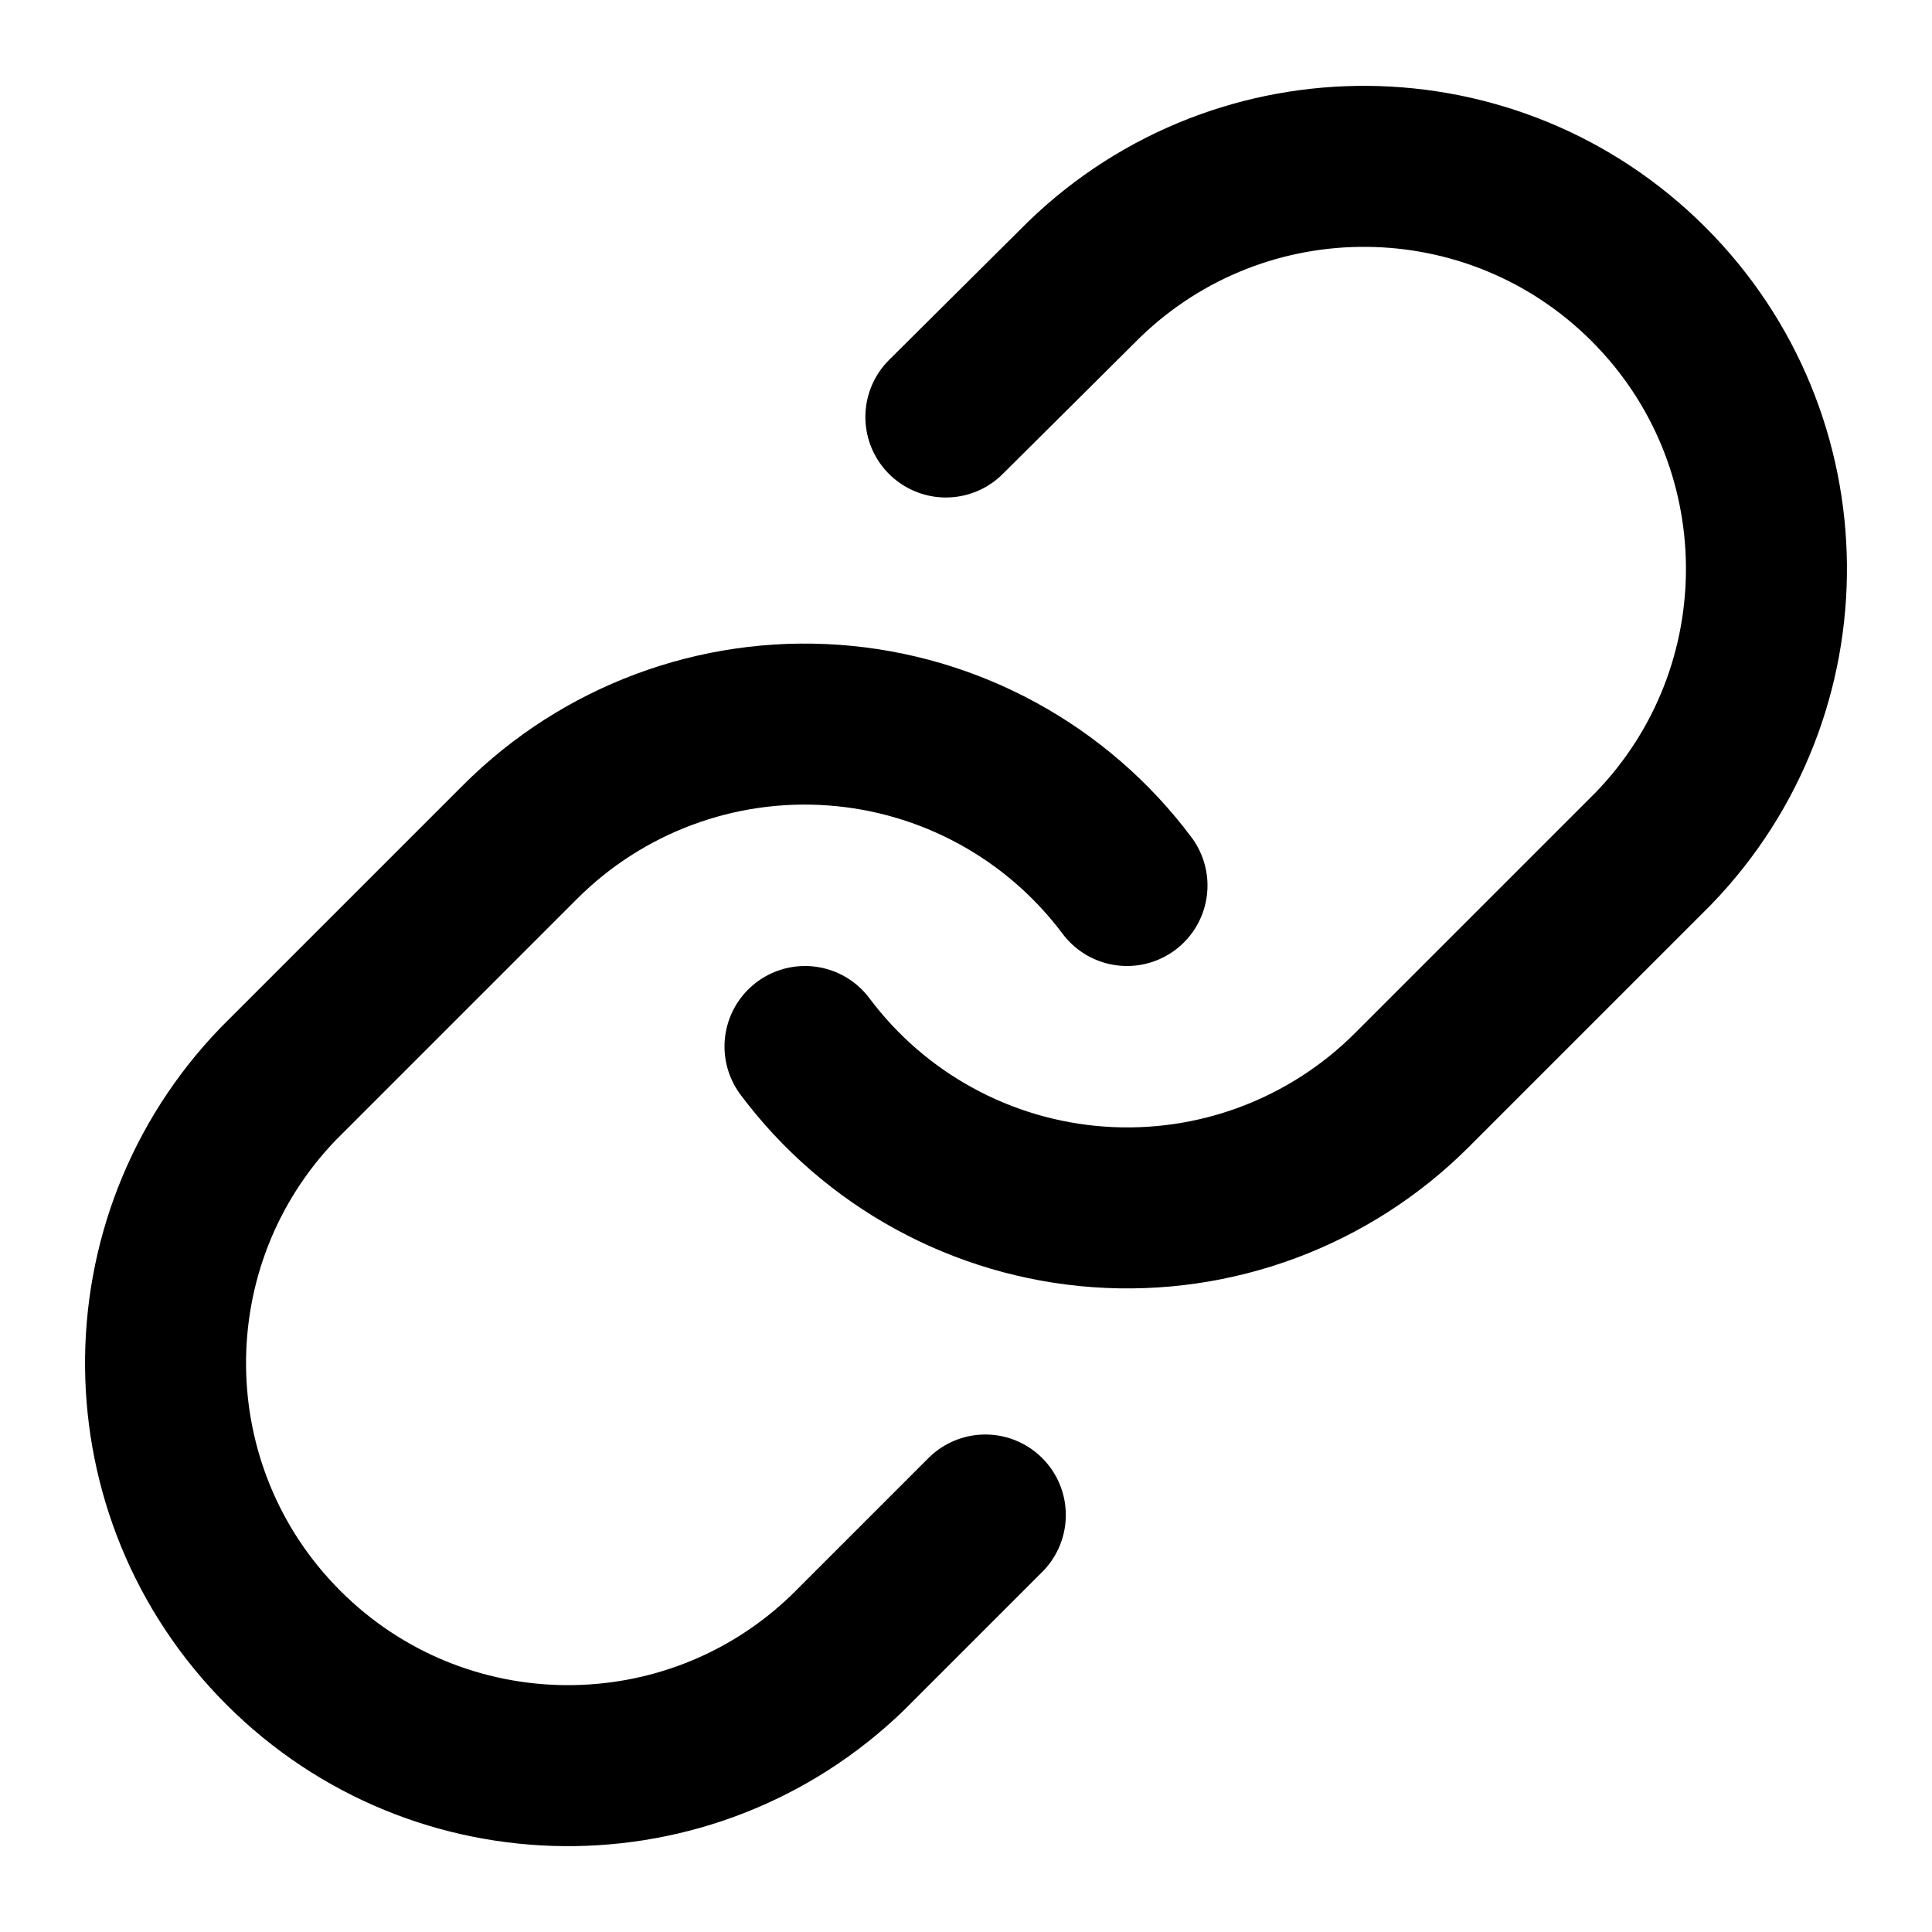
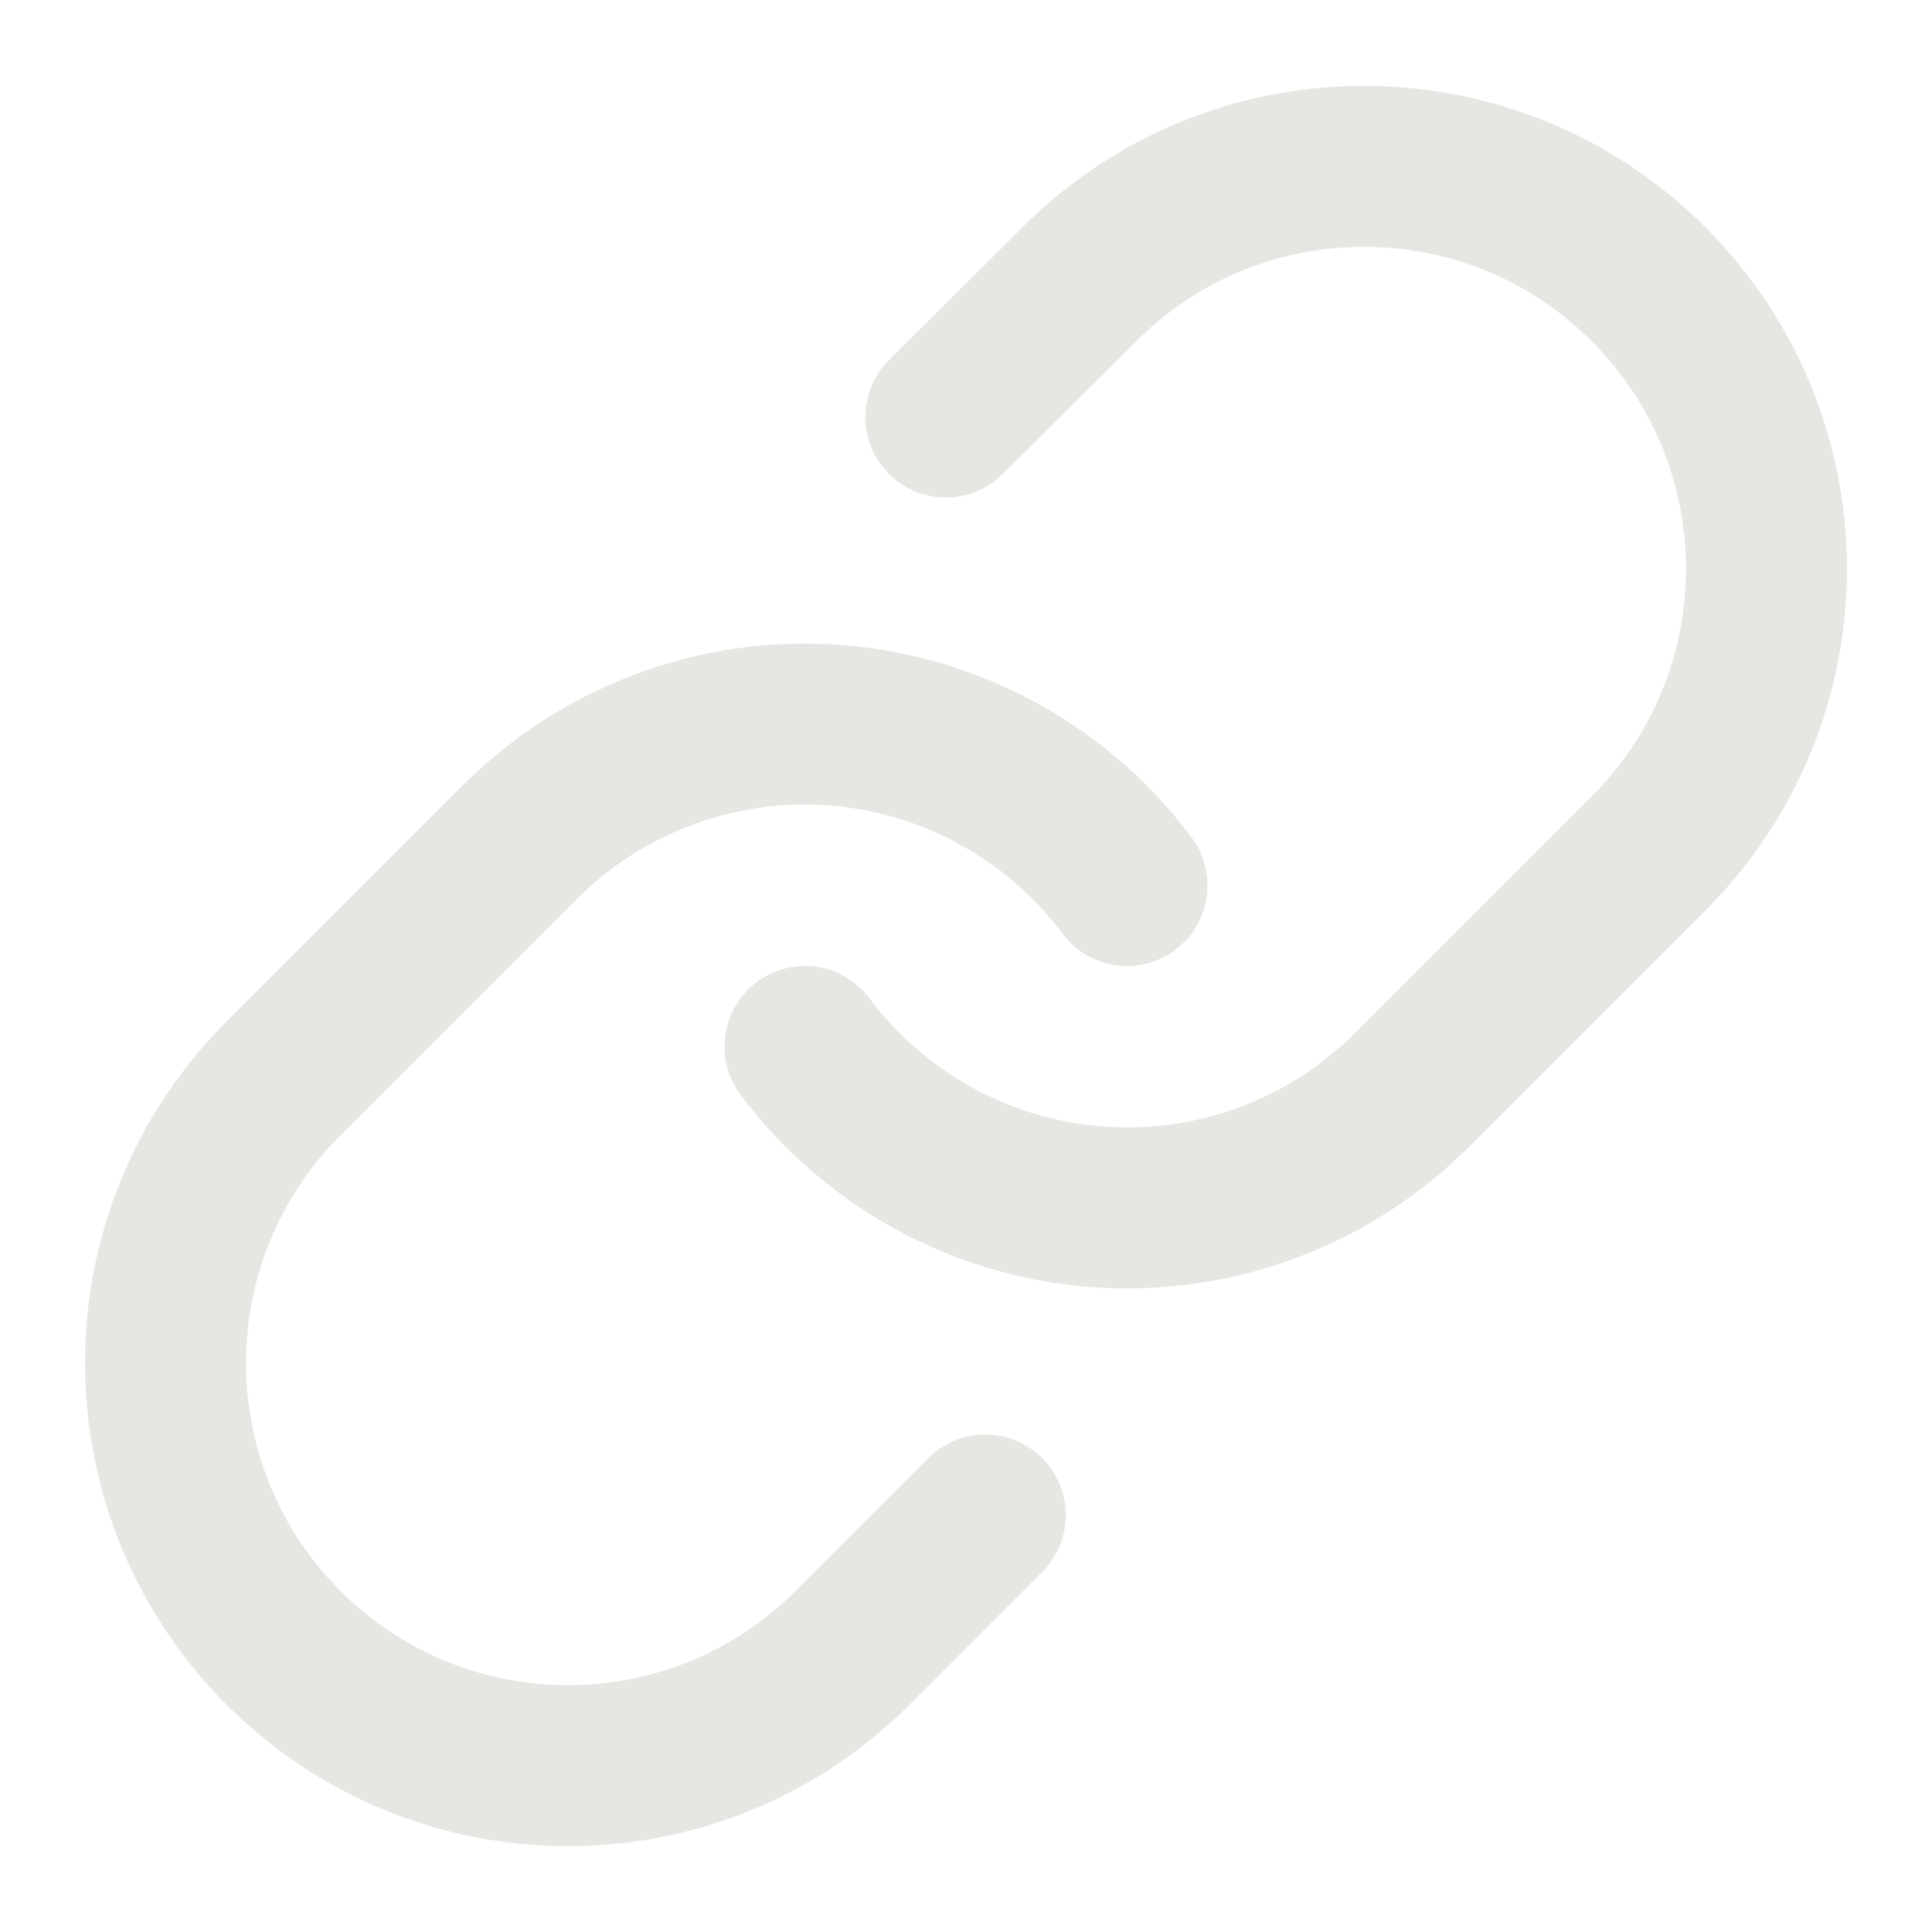
- <svg xmlns="http://www.w3.org/2000/svg" viewBox="0 0 24 24" fill="none" stroke="currentColor" stroke-width="2" stroke-linecap="round" stroke-linejoin="round" class="feather feather-link">
+ <svg xmlns="http://www.w3.org/2000/svg" viewBox="0 0 24 24" fill="none" stroke="#e8e6e3" stroke-width="2" stroke-linecap="round" stroke-linejoin="round">
  <path d="M10 13a5 5 0 0 0 7.54.54l3-3a5 5 0 0 0-7.07-7.07l-1.72 1.71" />
  <path d="M14 11a5 5 0 0 0-7.54-.54l-3 3a5 5 0 0 0 7.07 7.07l1.71-1.71" />
</svg>
